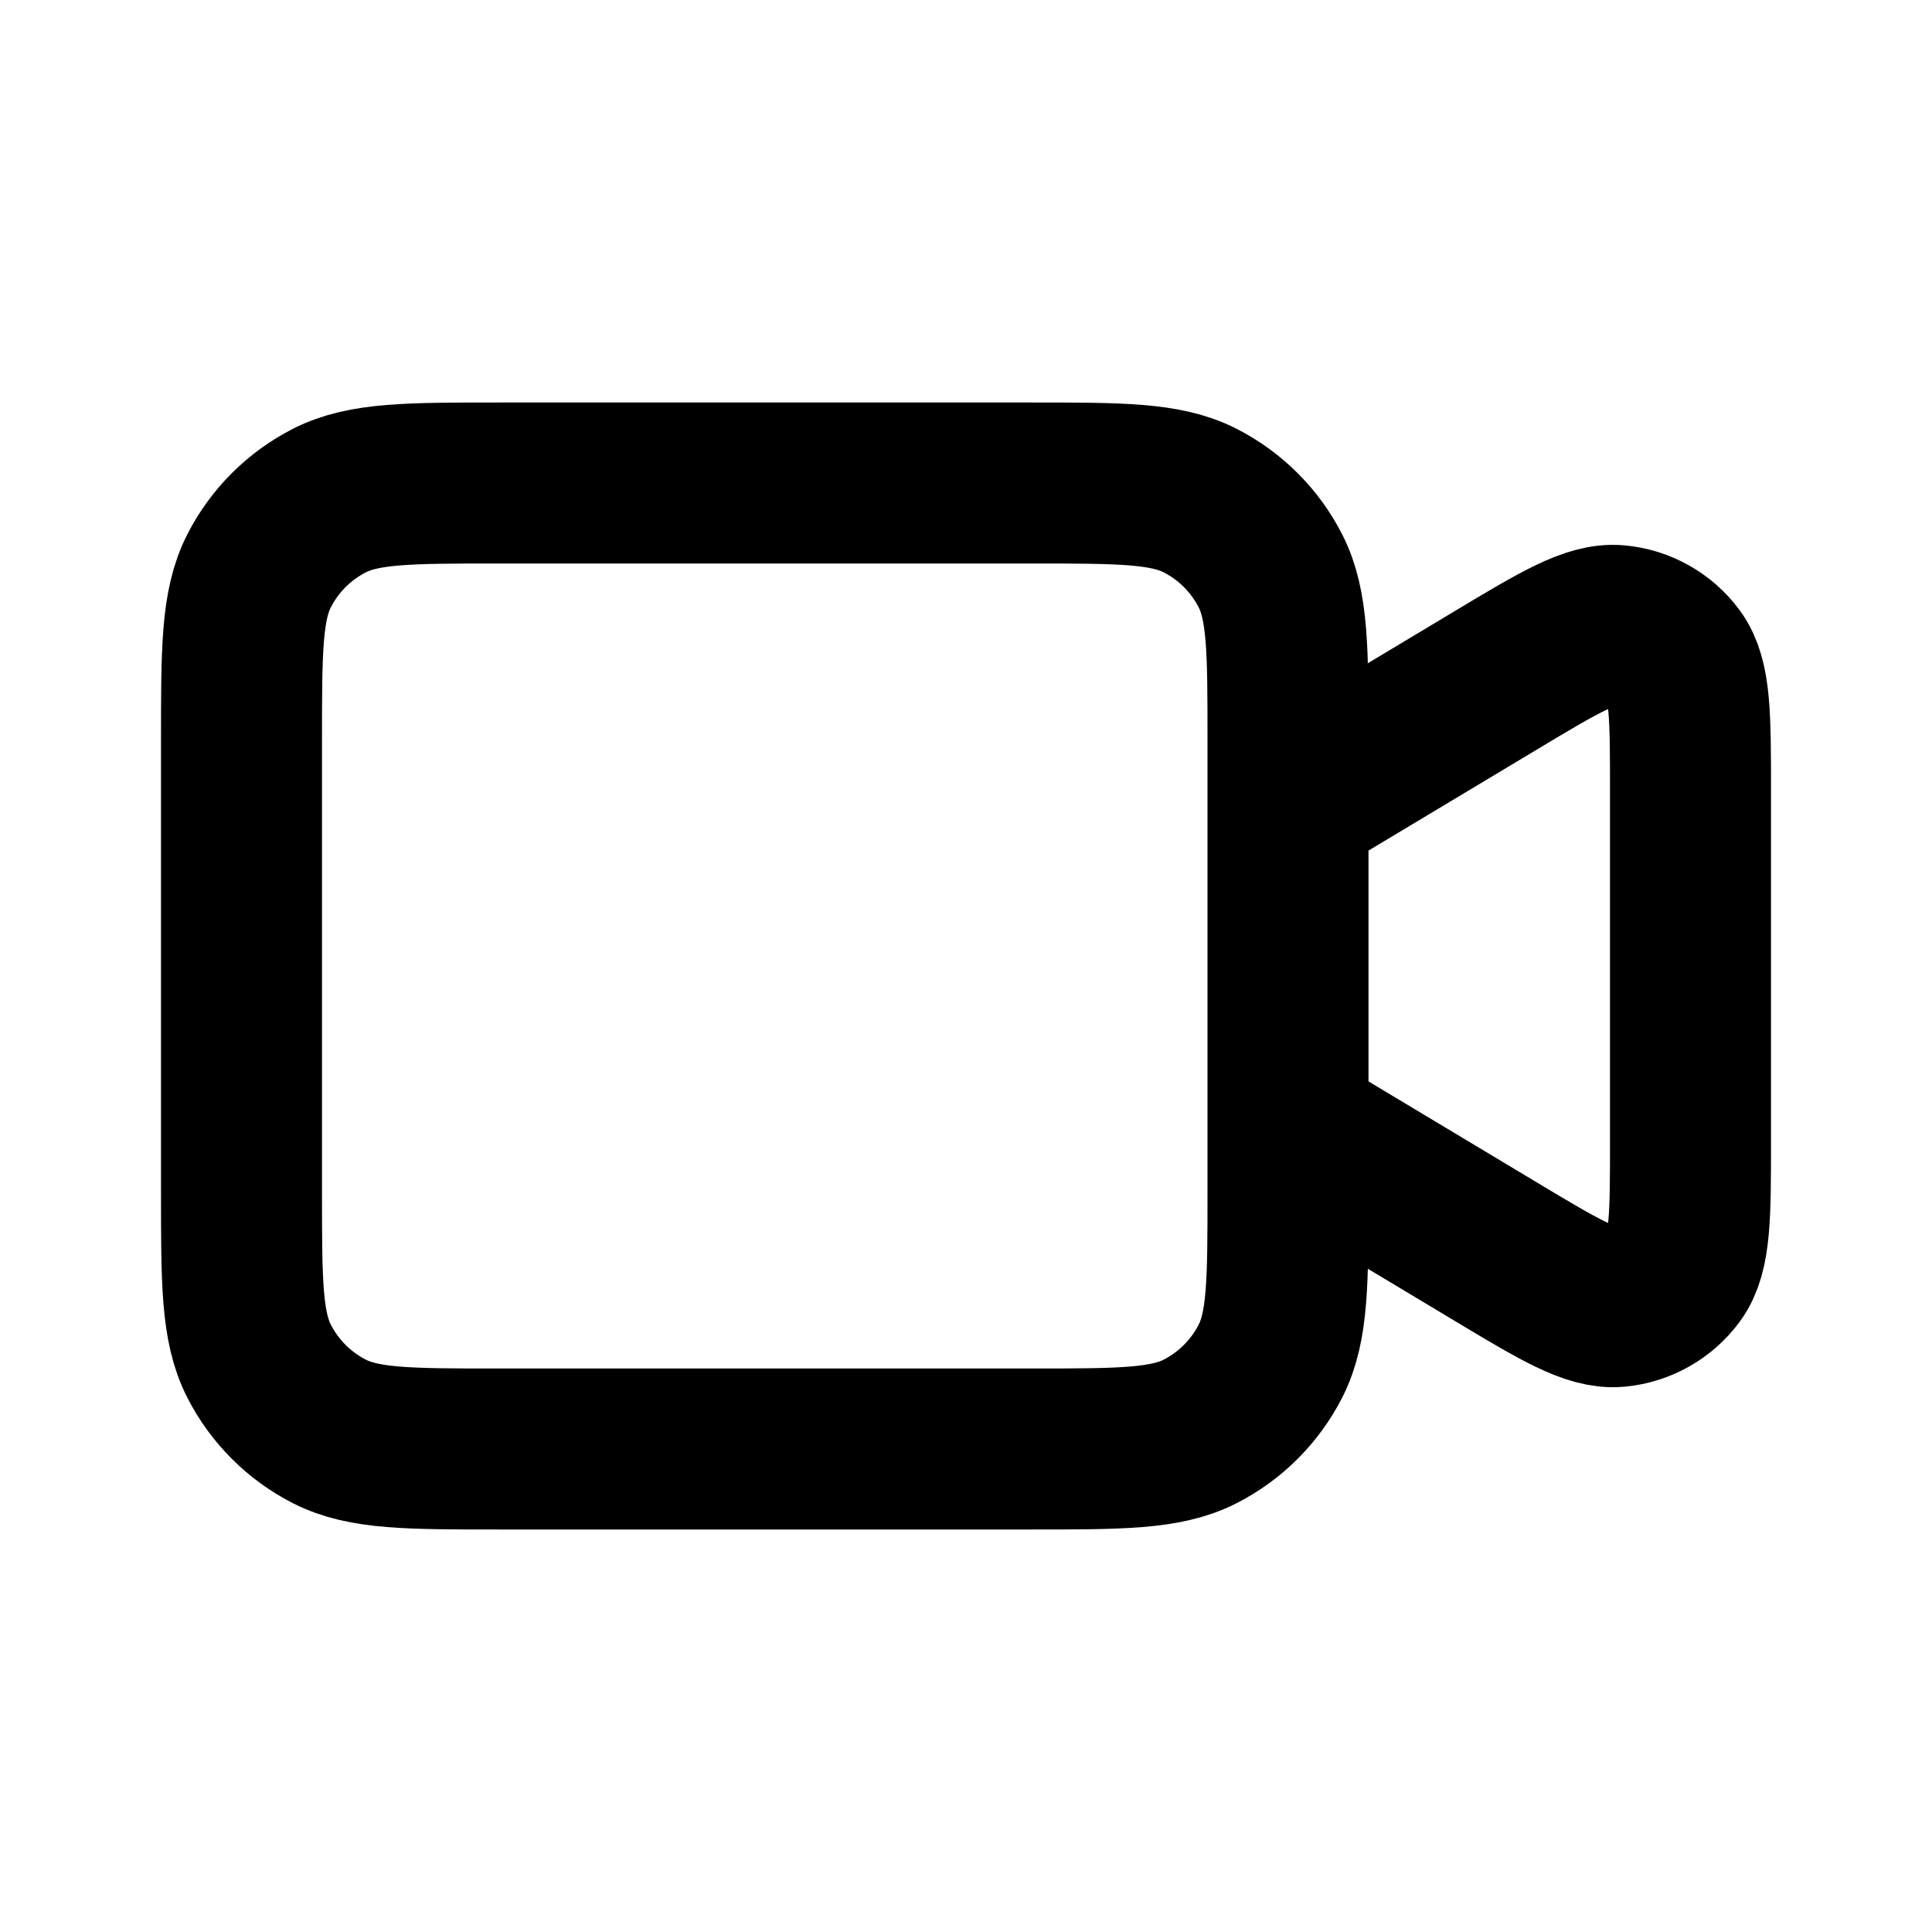
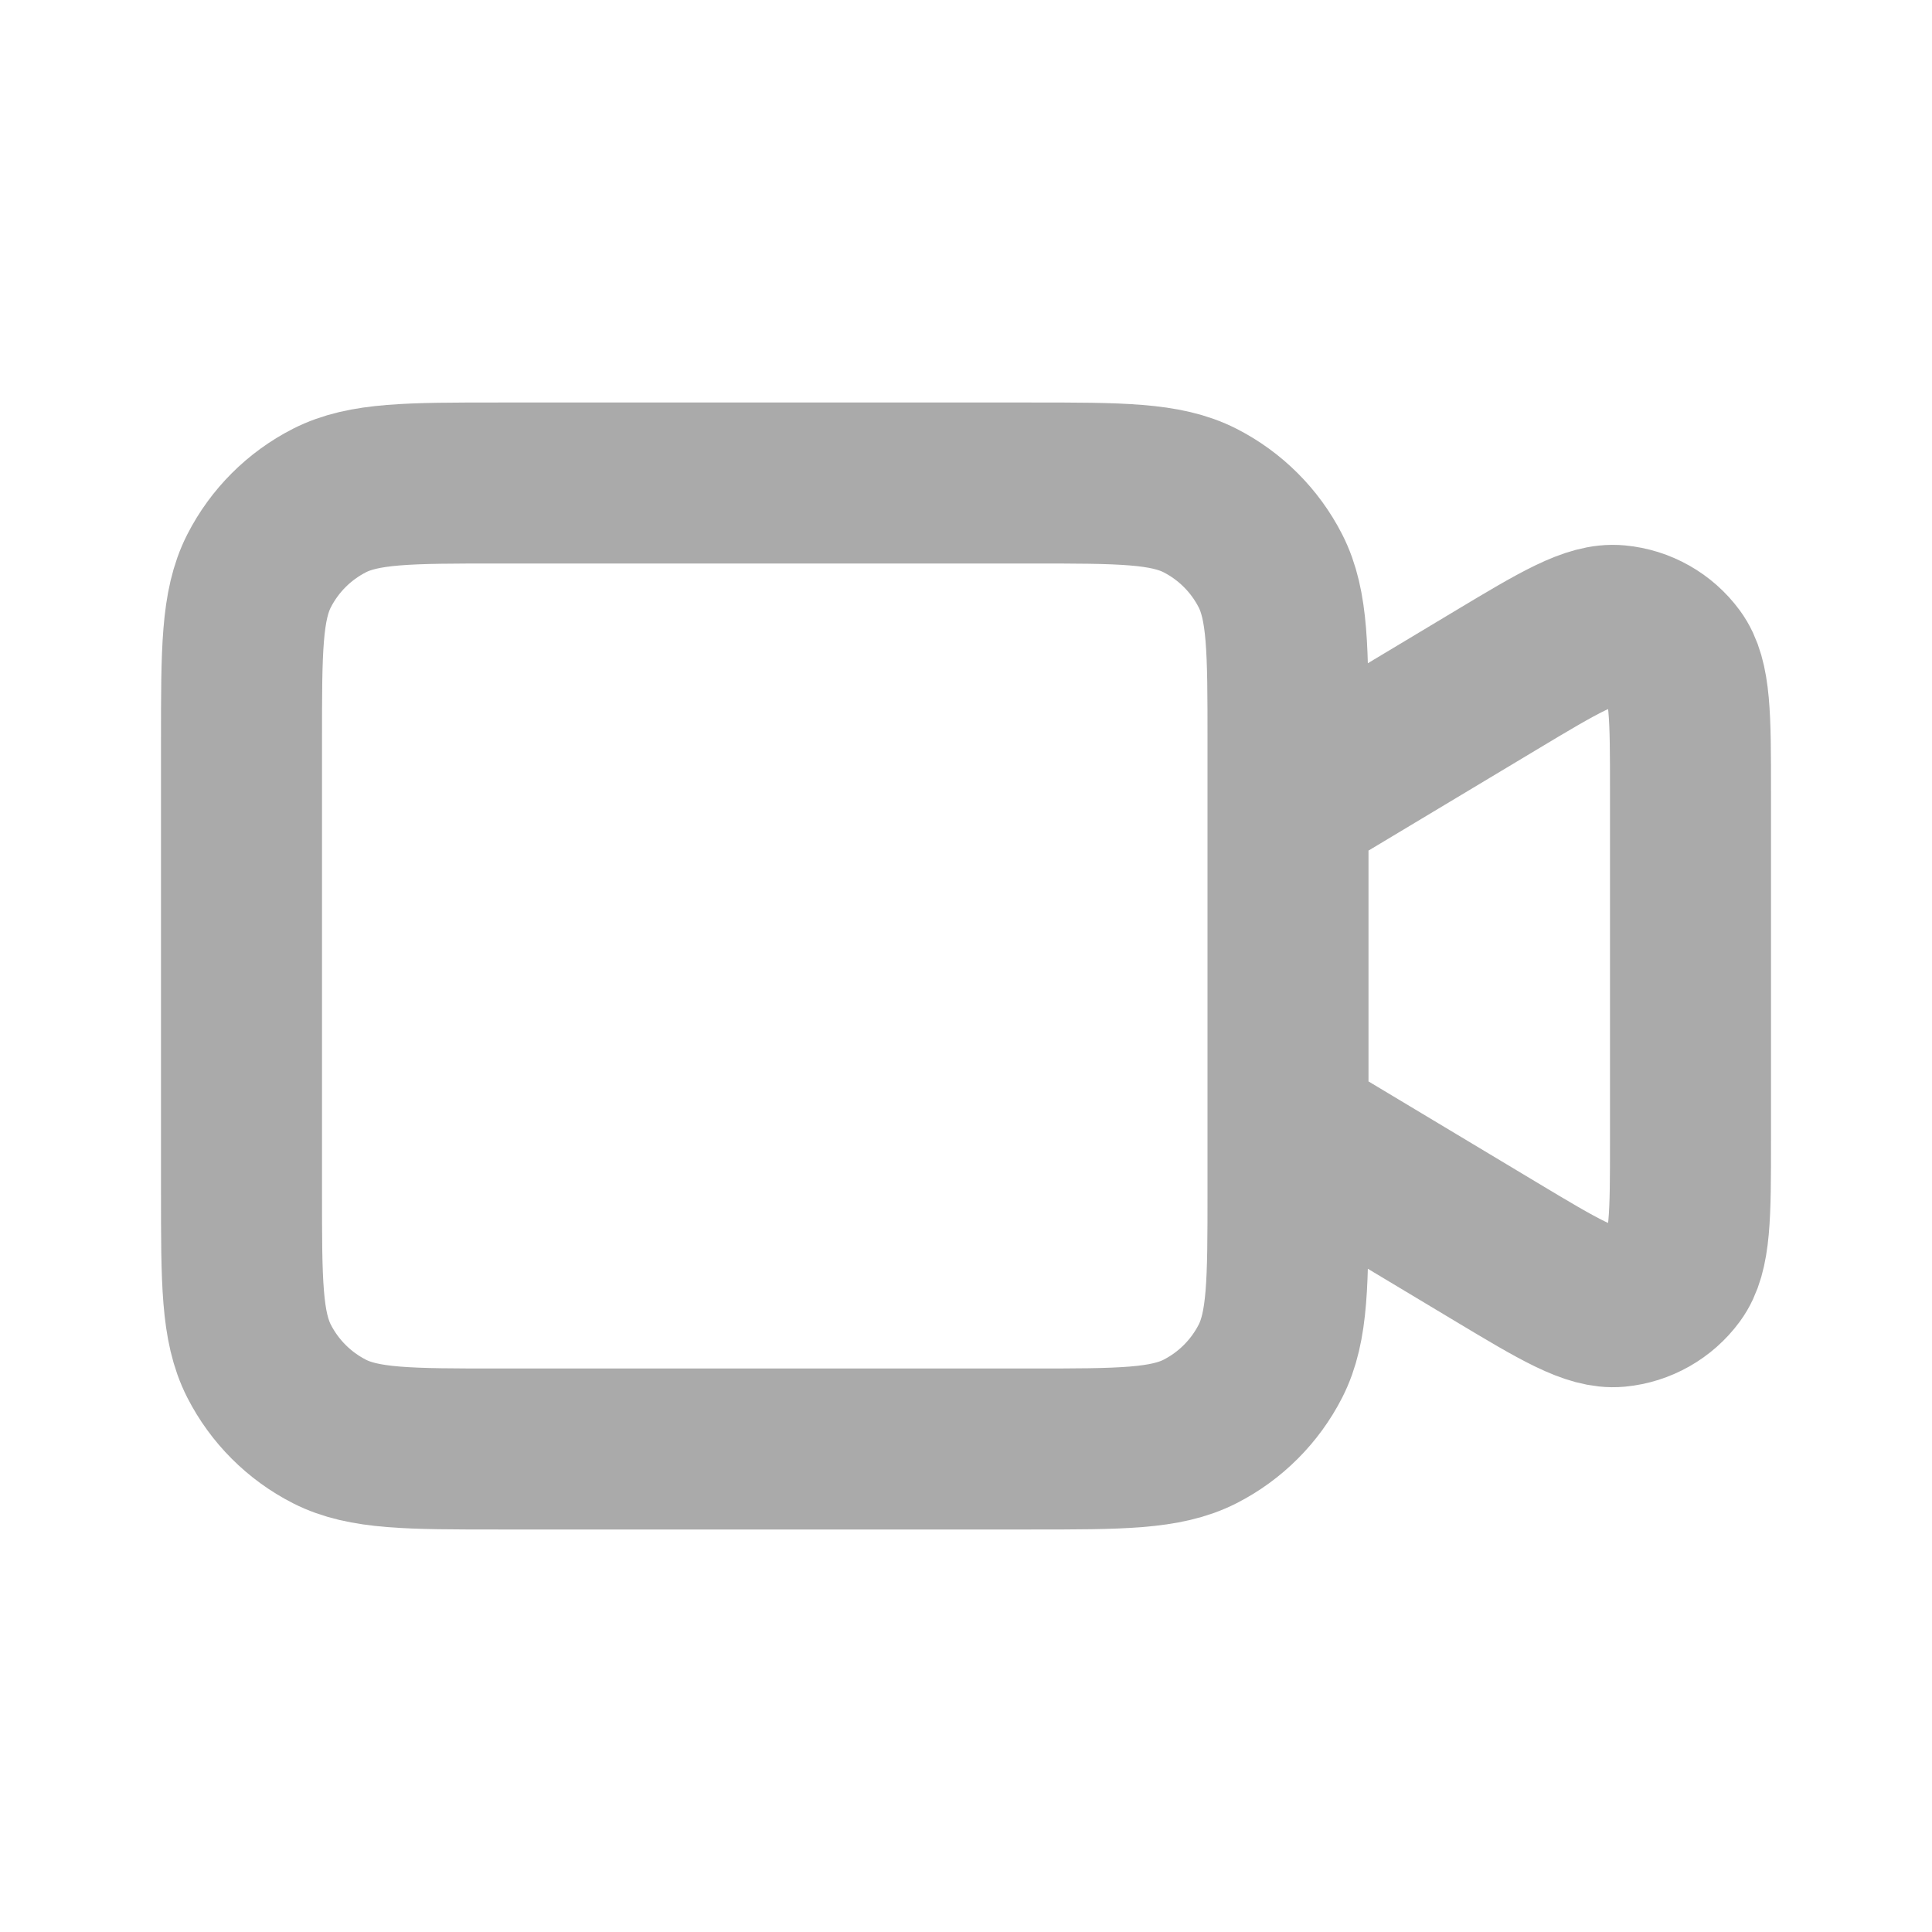
<svg xmlns="http://www.w3.org/2000/svg" width="800px" height="800px" viewBox="0 0 24 24" fill="none">
-   <path d="M16 10L18.577 8.454C19.37 7.978 19.767 7.74 20.093 7.771C20.377 7.797 20.637 7.944 20.806 8.174C21 8.438 21 8.901 21 9.826V14.174C21 15.099 21 15.562 20.806 15.826C20.637 16.056 20.377 16.203 20.093 16.23C19.767 16.26 19.37 16.022 18.577 15.546L16 14M6.2 18H12.8C13.92 18 14.48 18 14.908 17.782C15.284 17.59 15.59 17.284 15.782 16.908C16 16.48 16 15.92 16 14.8V9.2C16 8.08 16 7.52 15.782 7.092C15.59 6.716 15.284 6.41 14.908 6.218C14.48 6 13.92 6 12.8 6H6.2C5.08 6 4.52 6 4.092 6.218C3.716 6.41 3.41 6.716 3.218 7.092C3 7.52 3 8.08 3 9.2V14.8C3 15.92 3 16.48 3.218 16.908C3.41 17.284 3.716 17.59 4.092 17.782C4.52 18 5.08 18 6.2 18Z" stroke="#000000" stroke-width="2" stroke-linecap="round" stroke-linejoin="round" />
+   <path d="M16 10L18.577 8.454C19.37 7.978 19.767 7.74 20.093 7.771C20.377 7.797 20.637 7.944 20.806 8.174C21 8.438 21 8.901 21 9.826V14.174C21 15.099 21 15.562 20.806 15.826C20.637 16.056 20.377 16.203 20.093 16.23C19.767 16.26 19.37 16.022 18.577 15.546L16 14M6.2 18H12.8C13.92 18 14.48 18 14.908 17.782C15.284 17.59 15.59 17.284 15.782 16.908C16 16.48 16 15.92 16 14.8V9.2C16 8.08 16 7.52 15.782 7.092C15.59 6.716 15.284 6.41 14.908 6.218C14.48 6 13.92 6 12.8 6H6.2C5.08 6 4.52 6 4.092 6.218C3.716 6.41 3.41 6.716 3.218 7.092C3 7.52 3 8.08 3 9.2V14.8C3 15.92 3 16.48 3.218 16.908C3.41 17.284 3.716 17.59 4.092 17.782C4.52 18 5.08 18 6.2 18Z" stroke="#aaaaaa" stroke-width="2" stroke-linecap="round" stroke-linejoin="round" />
</svg>
